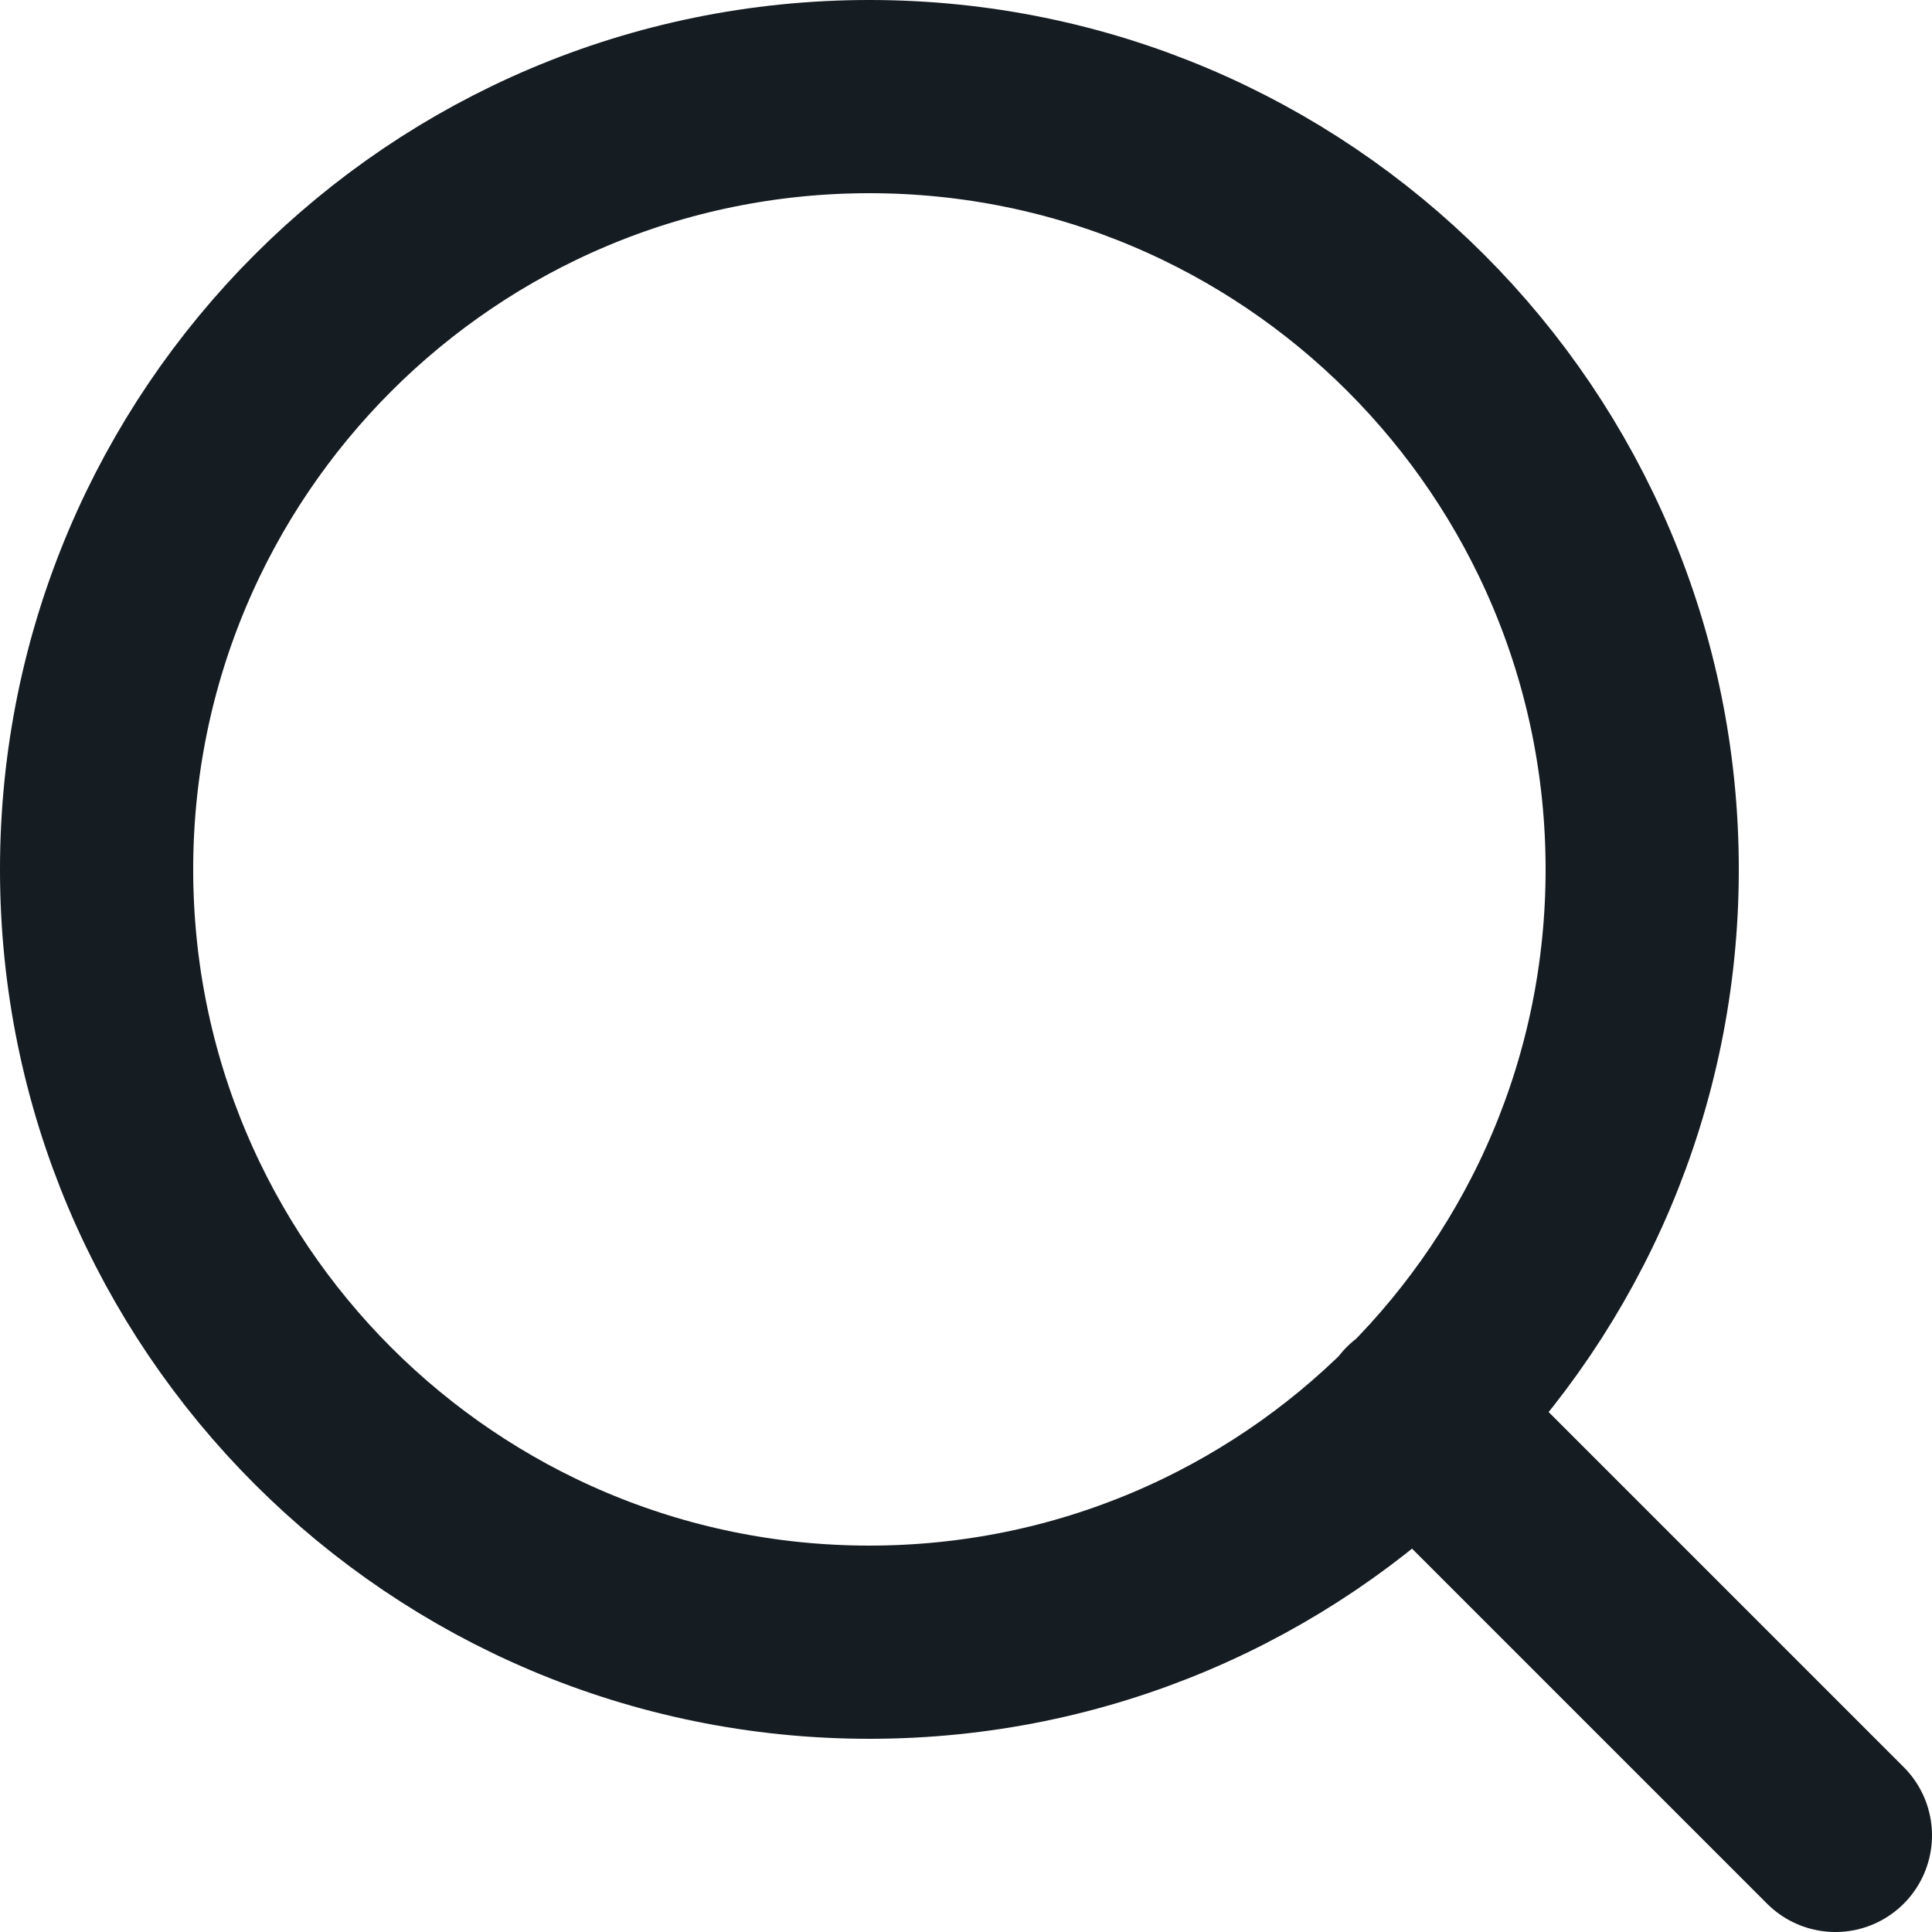
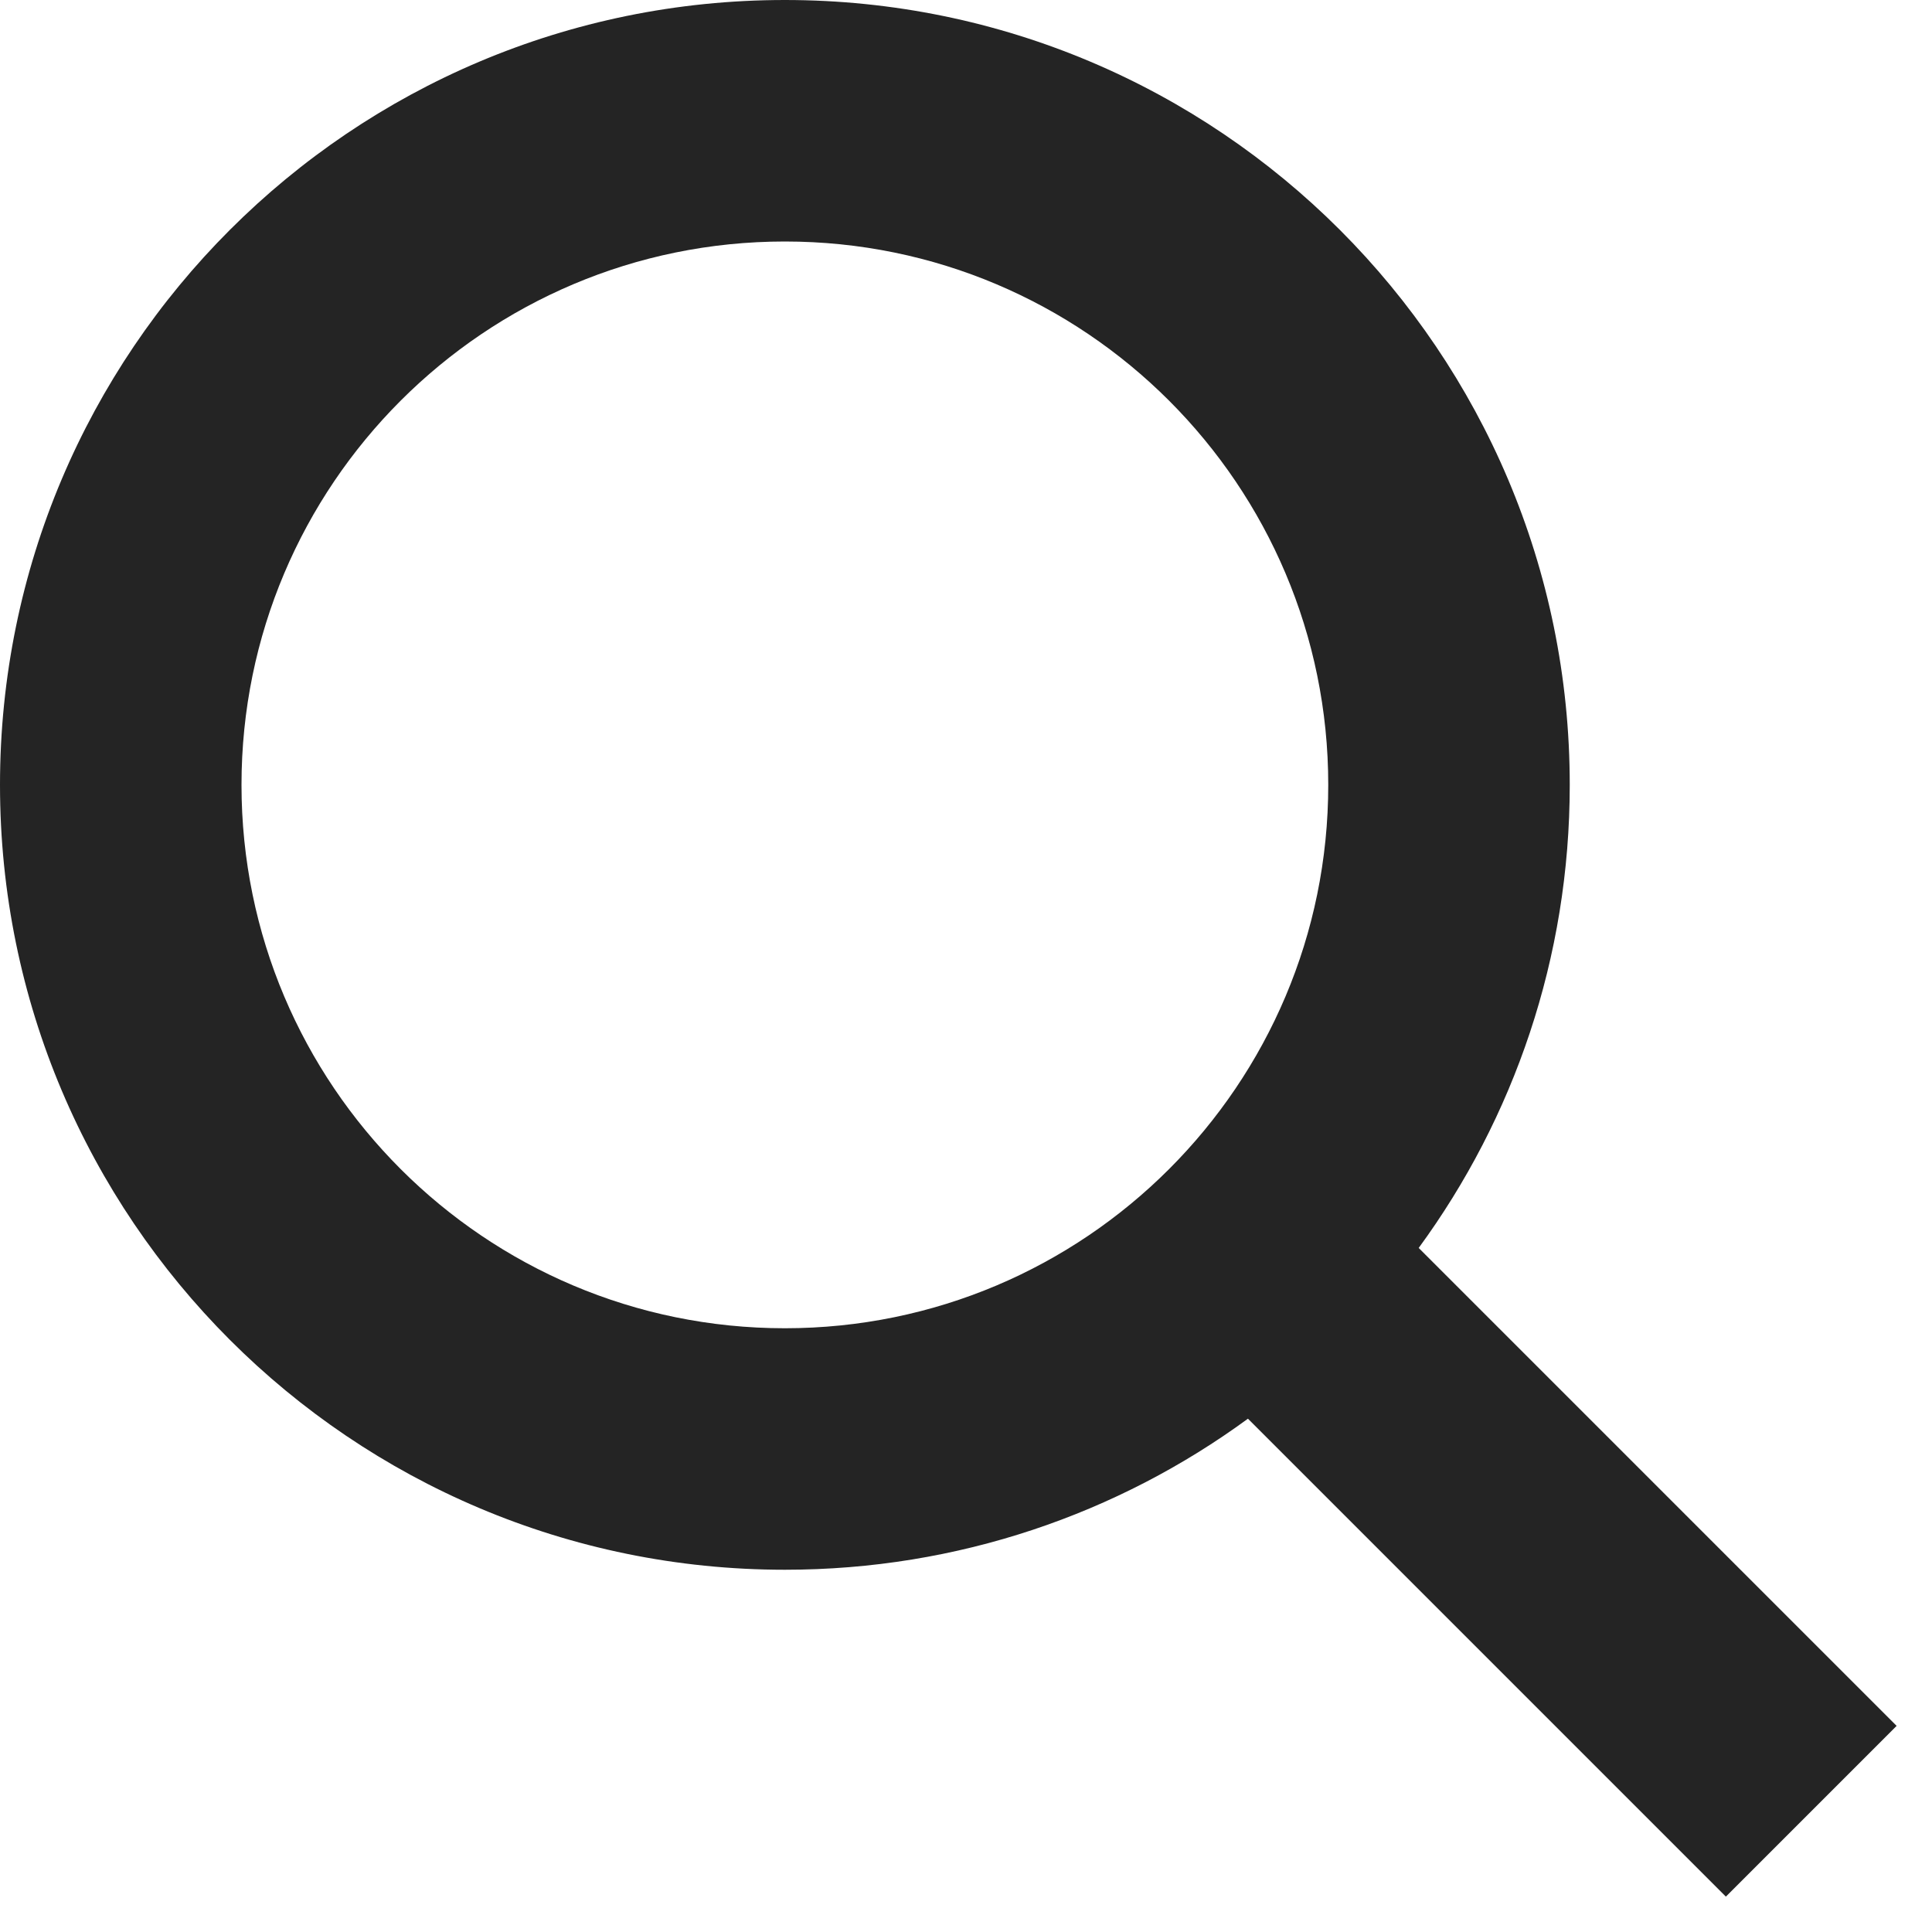
- <svg xmlns="http://www.w3.org/2000/svg" width="20" height="20" viewBox="0 0 20 20" fill="none">
-   <path d="M19 19L14.65 14.65M17 9C17 13.418 13.418 17 9 17C4.582 17 1 13.418 1 9C1 4.582 4.582 1 9 1C13.418 1 17 4.582 17 9Z" stroke="#151C22" stroke-width="2" stroke-linecap="round" stroke-linejoin="round" />
+ <svg xmlns="http://www.w3.org/2000/svg" width="16" height="16" viewBox="0 0 16 16" fill="none">
+   <path fill-rule="evenodd" clip-rule="evenodd" d="M11 6.5C11 8.985 8.985 11 6.5 11C4.015 11 2 8.985 2 6.5C2 4.015 4.015 2 6.5 2C8.985 2 11 4.015 11 6.5ZM10.335 11.749C9.26 12.536 7.934 13 6.5 13C2.91 13 0 10.09 0 6.5C0 2.91 2.91 0 6.5 0C10.09 0 13 2.91 13 6.5C13 7.934 12.536 9.26 11.749 10.335L15.707 14.293L14.293 15.707L10.335 11.749Z" fill="#242424" />
</svg>
